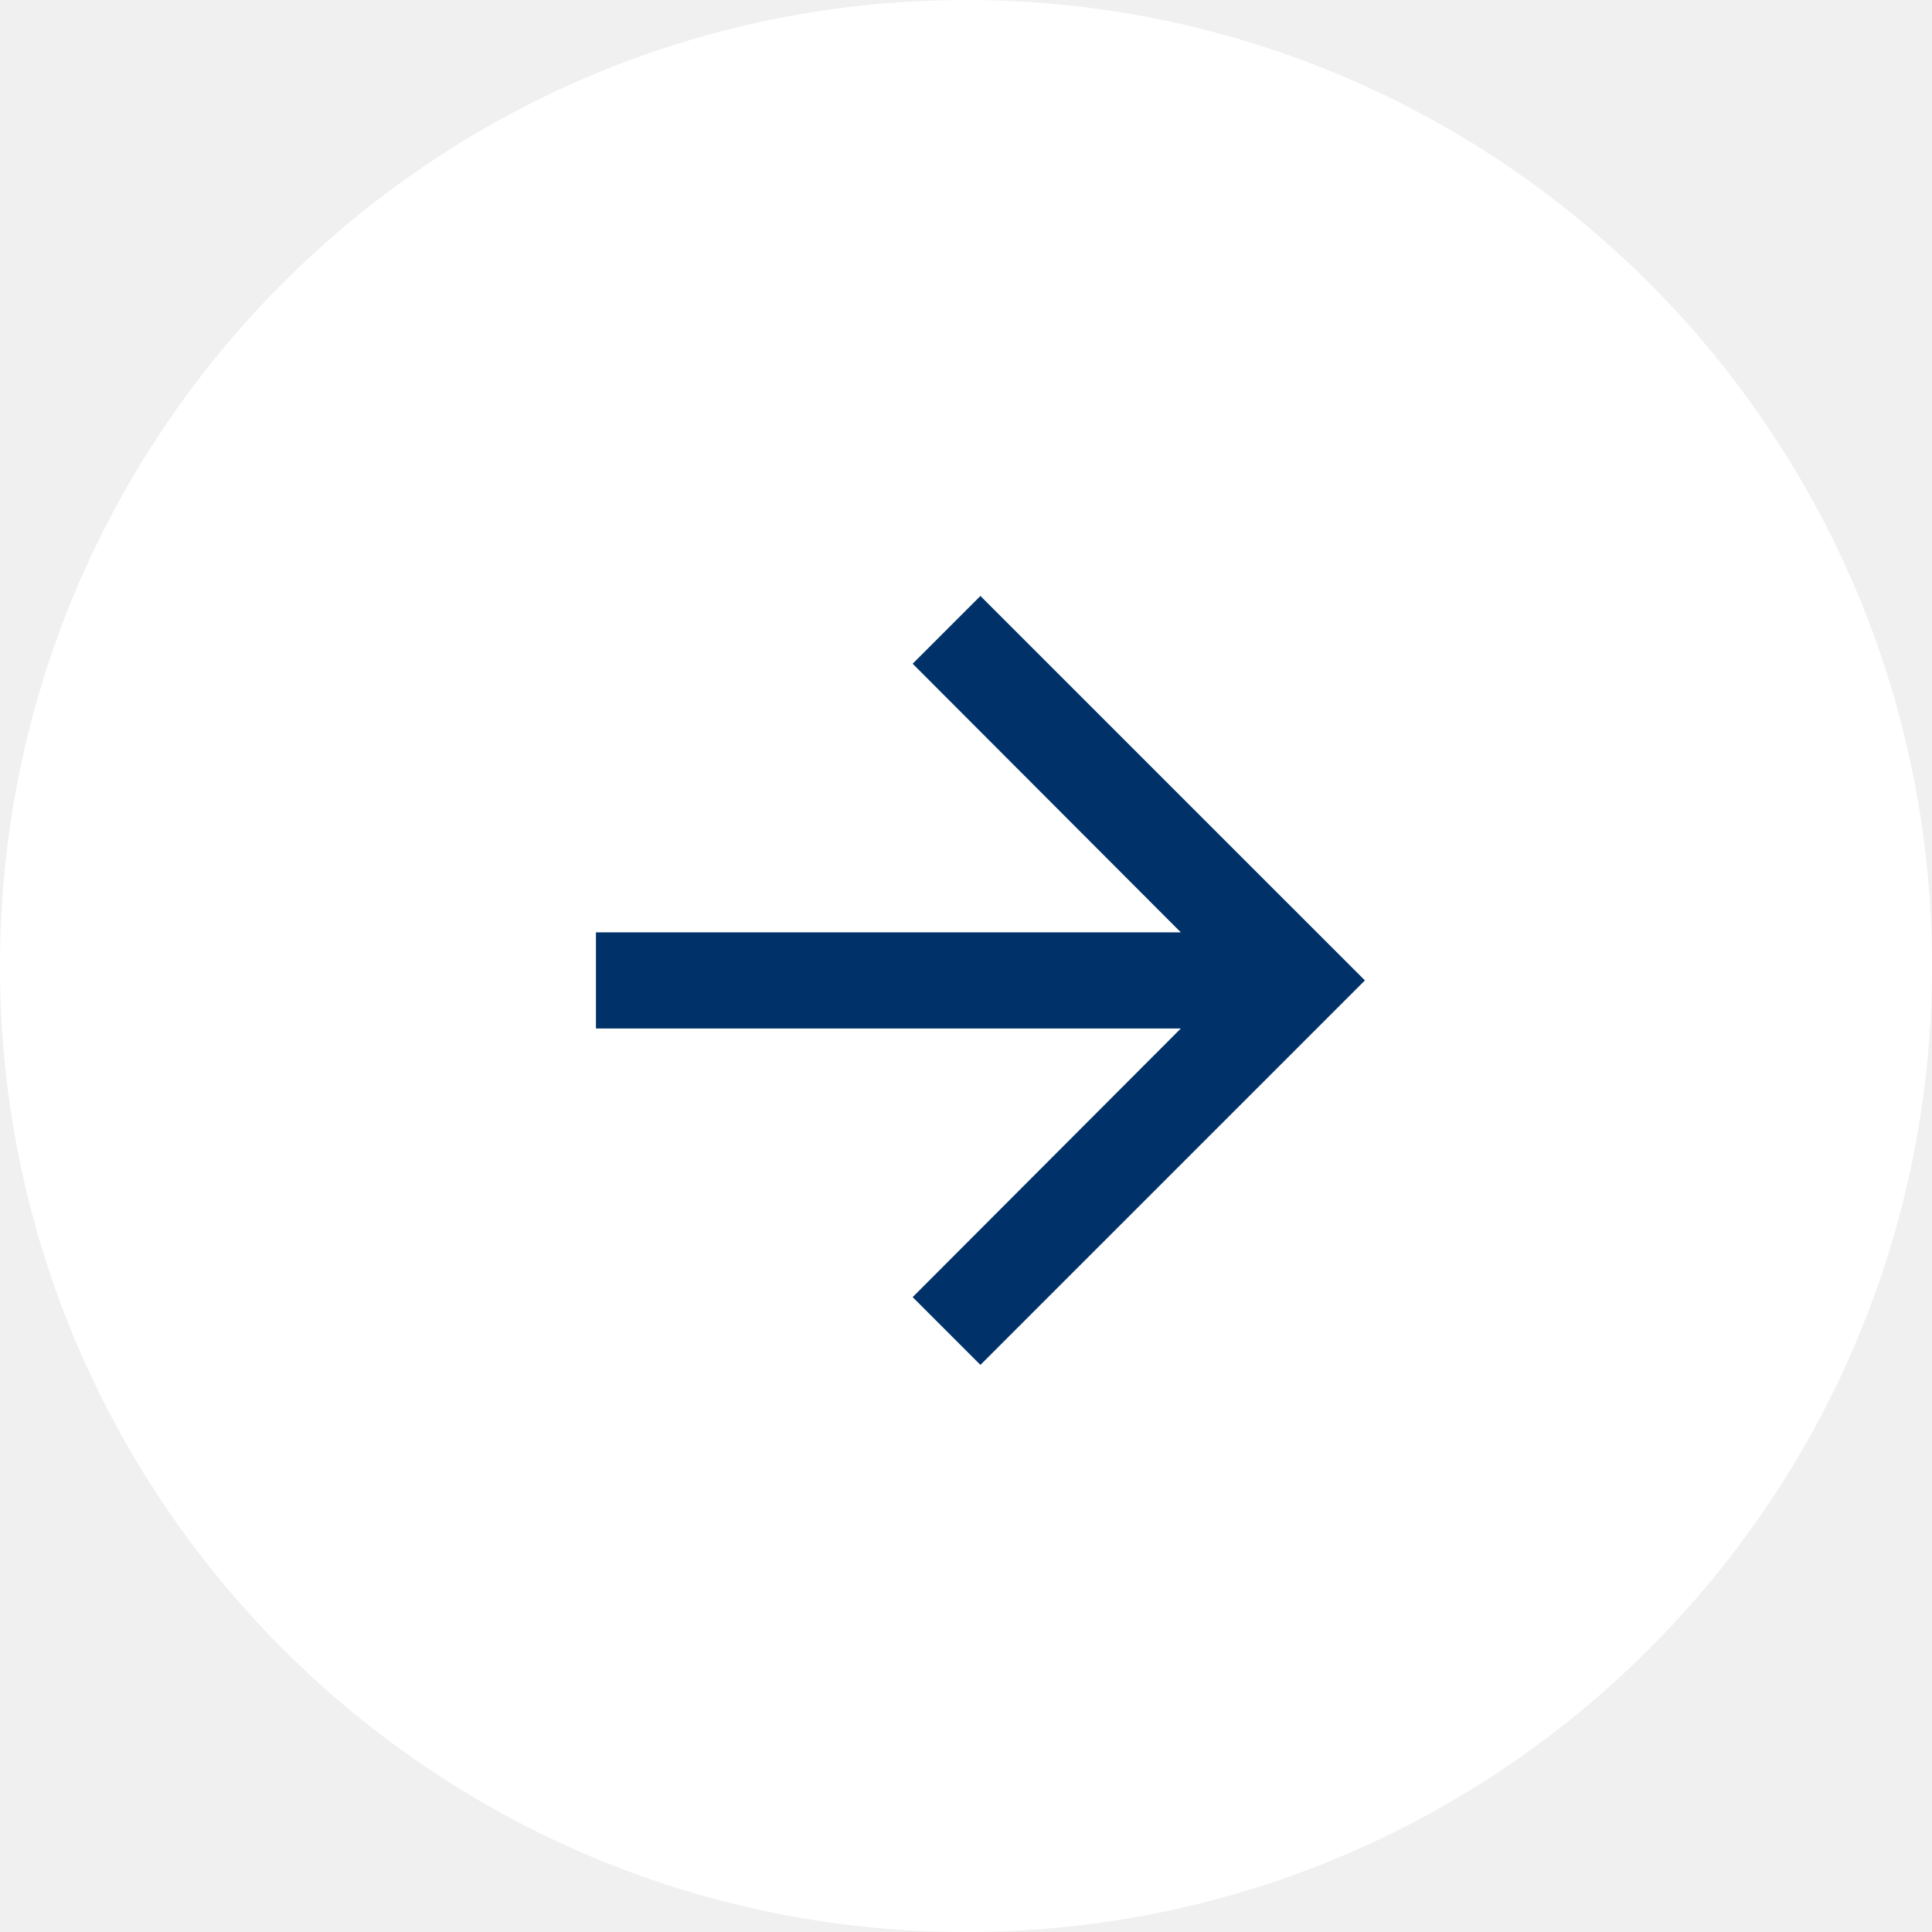
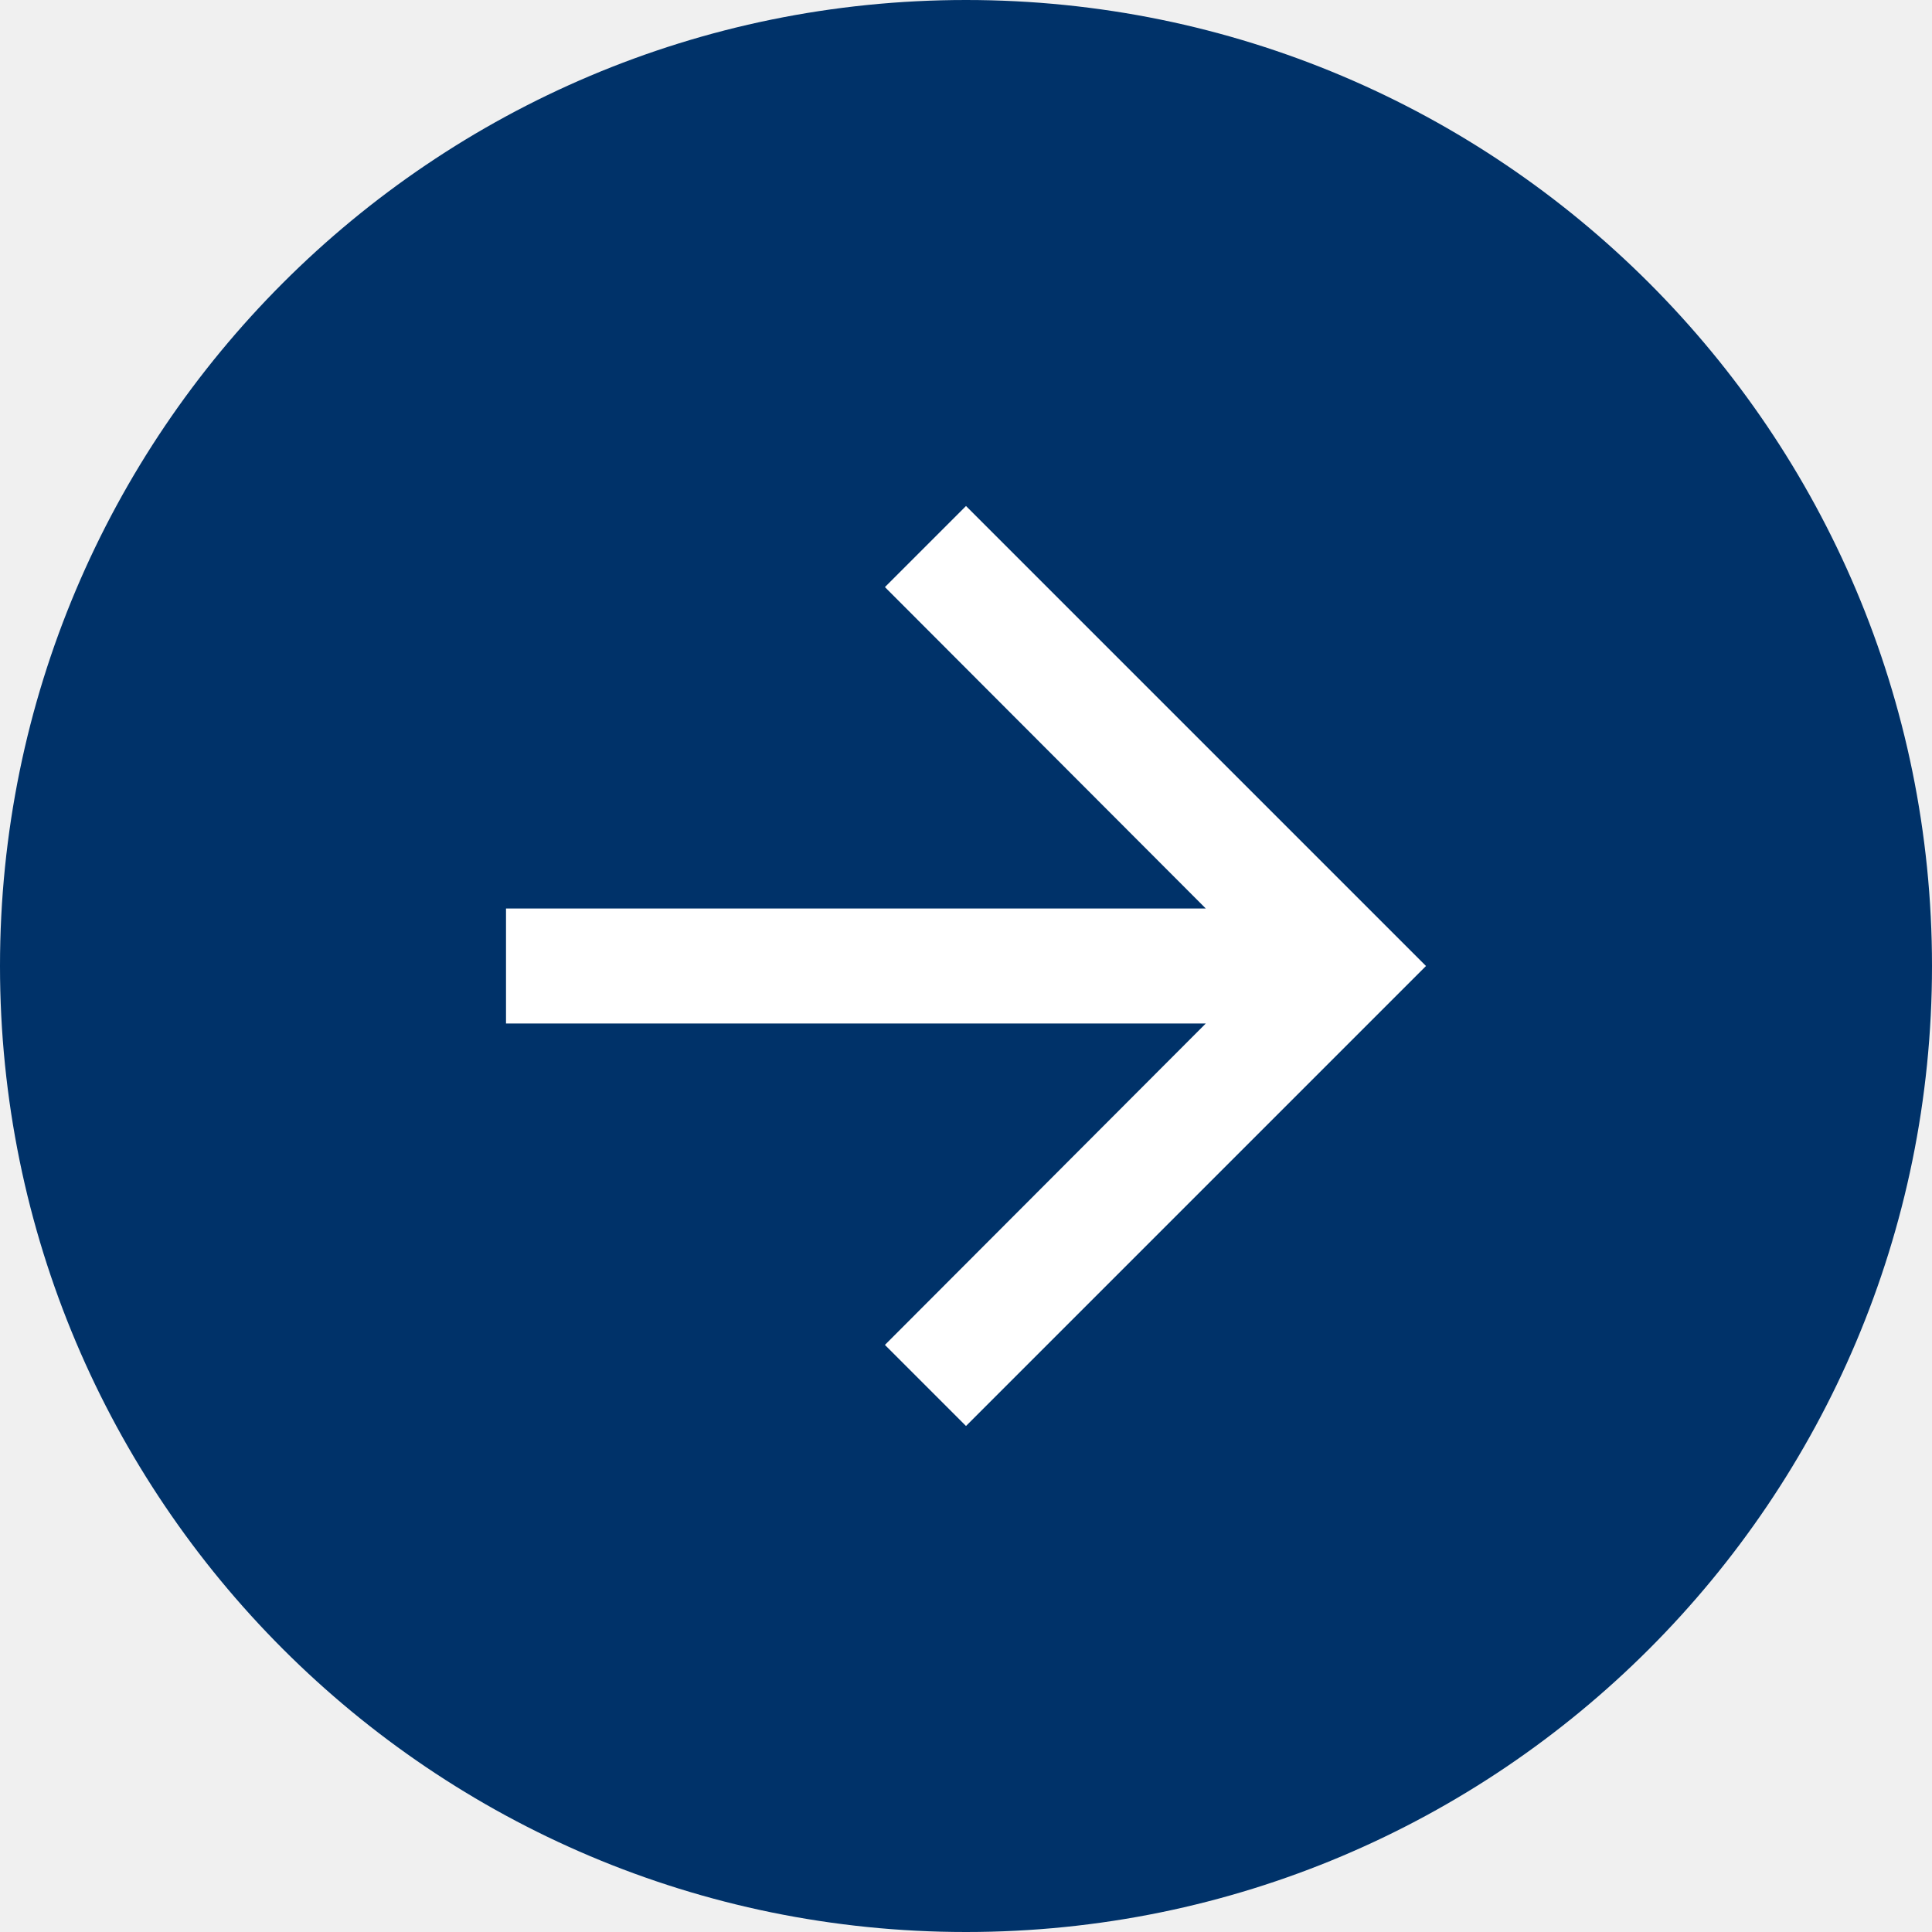
- <svg xmlns="http://www.w3.org/2000/svg" width="67" height="67" viewBox="0 0 67 67" fill="none">
-   <circle cx="33.5" cy="33.5" r="33.5" fill="white" />
-   <path d="M34 20.667L31.65 23.017L40.95 32.333H20.667V35.667H40.95L31.65 44.983L34 47.333L47.334 34L34 20.667Z" fill="#003269" />
+ <svg xmlns="http://www.w3.org/2000/svg" width="56" height="56" viewBox="0 0 56 56" fill="none">
+   <circle cx="28" cy="28" r="28" fill="#003269" />
+   <path d="M28 14.667L25.65 17.017L34.95 26.333H14.667V29.667H34.95L25.65 38.983L28 41.333L41.333 28L28 14.667Z" fill="white" />
</svg>
